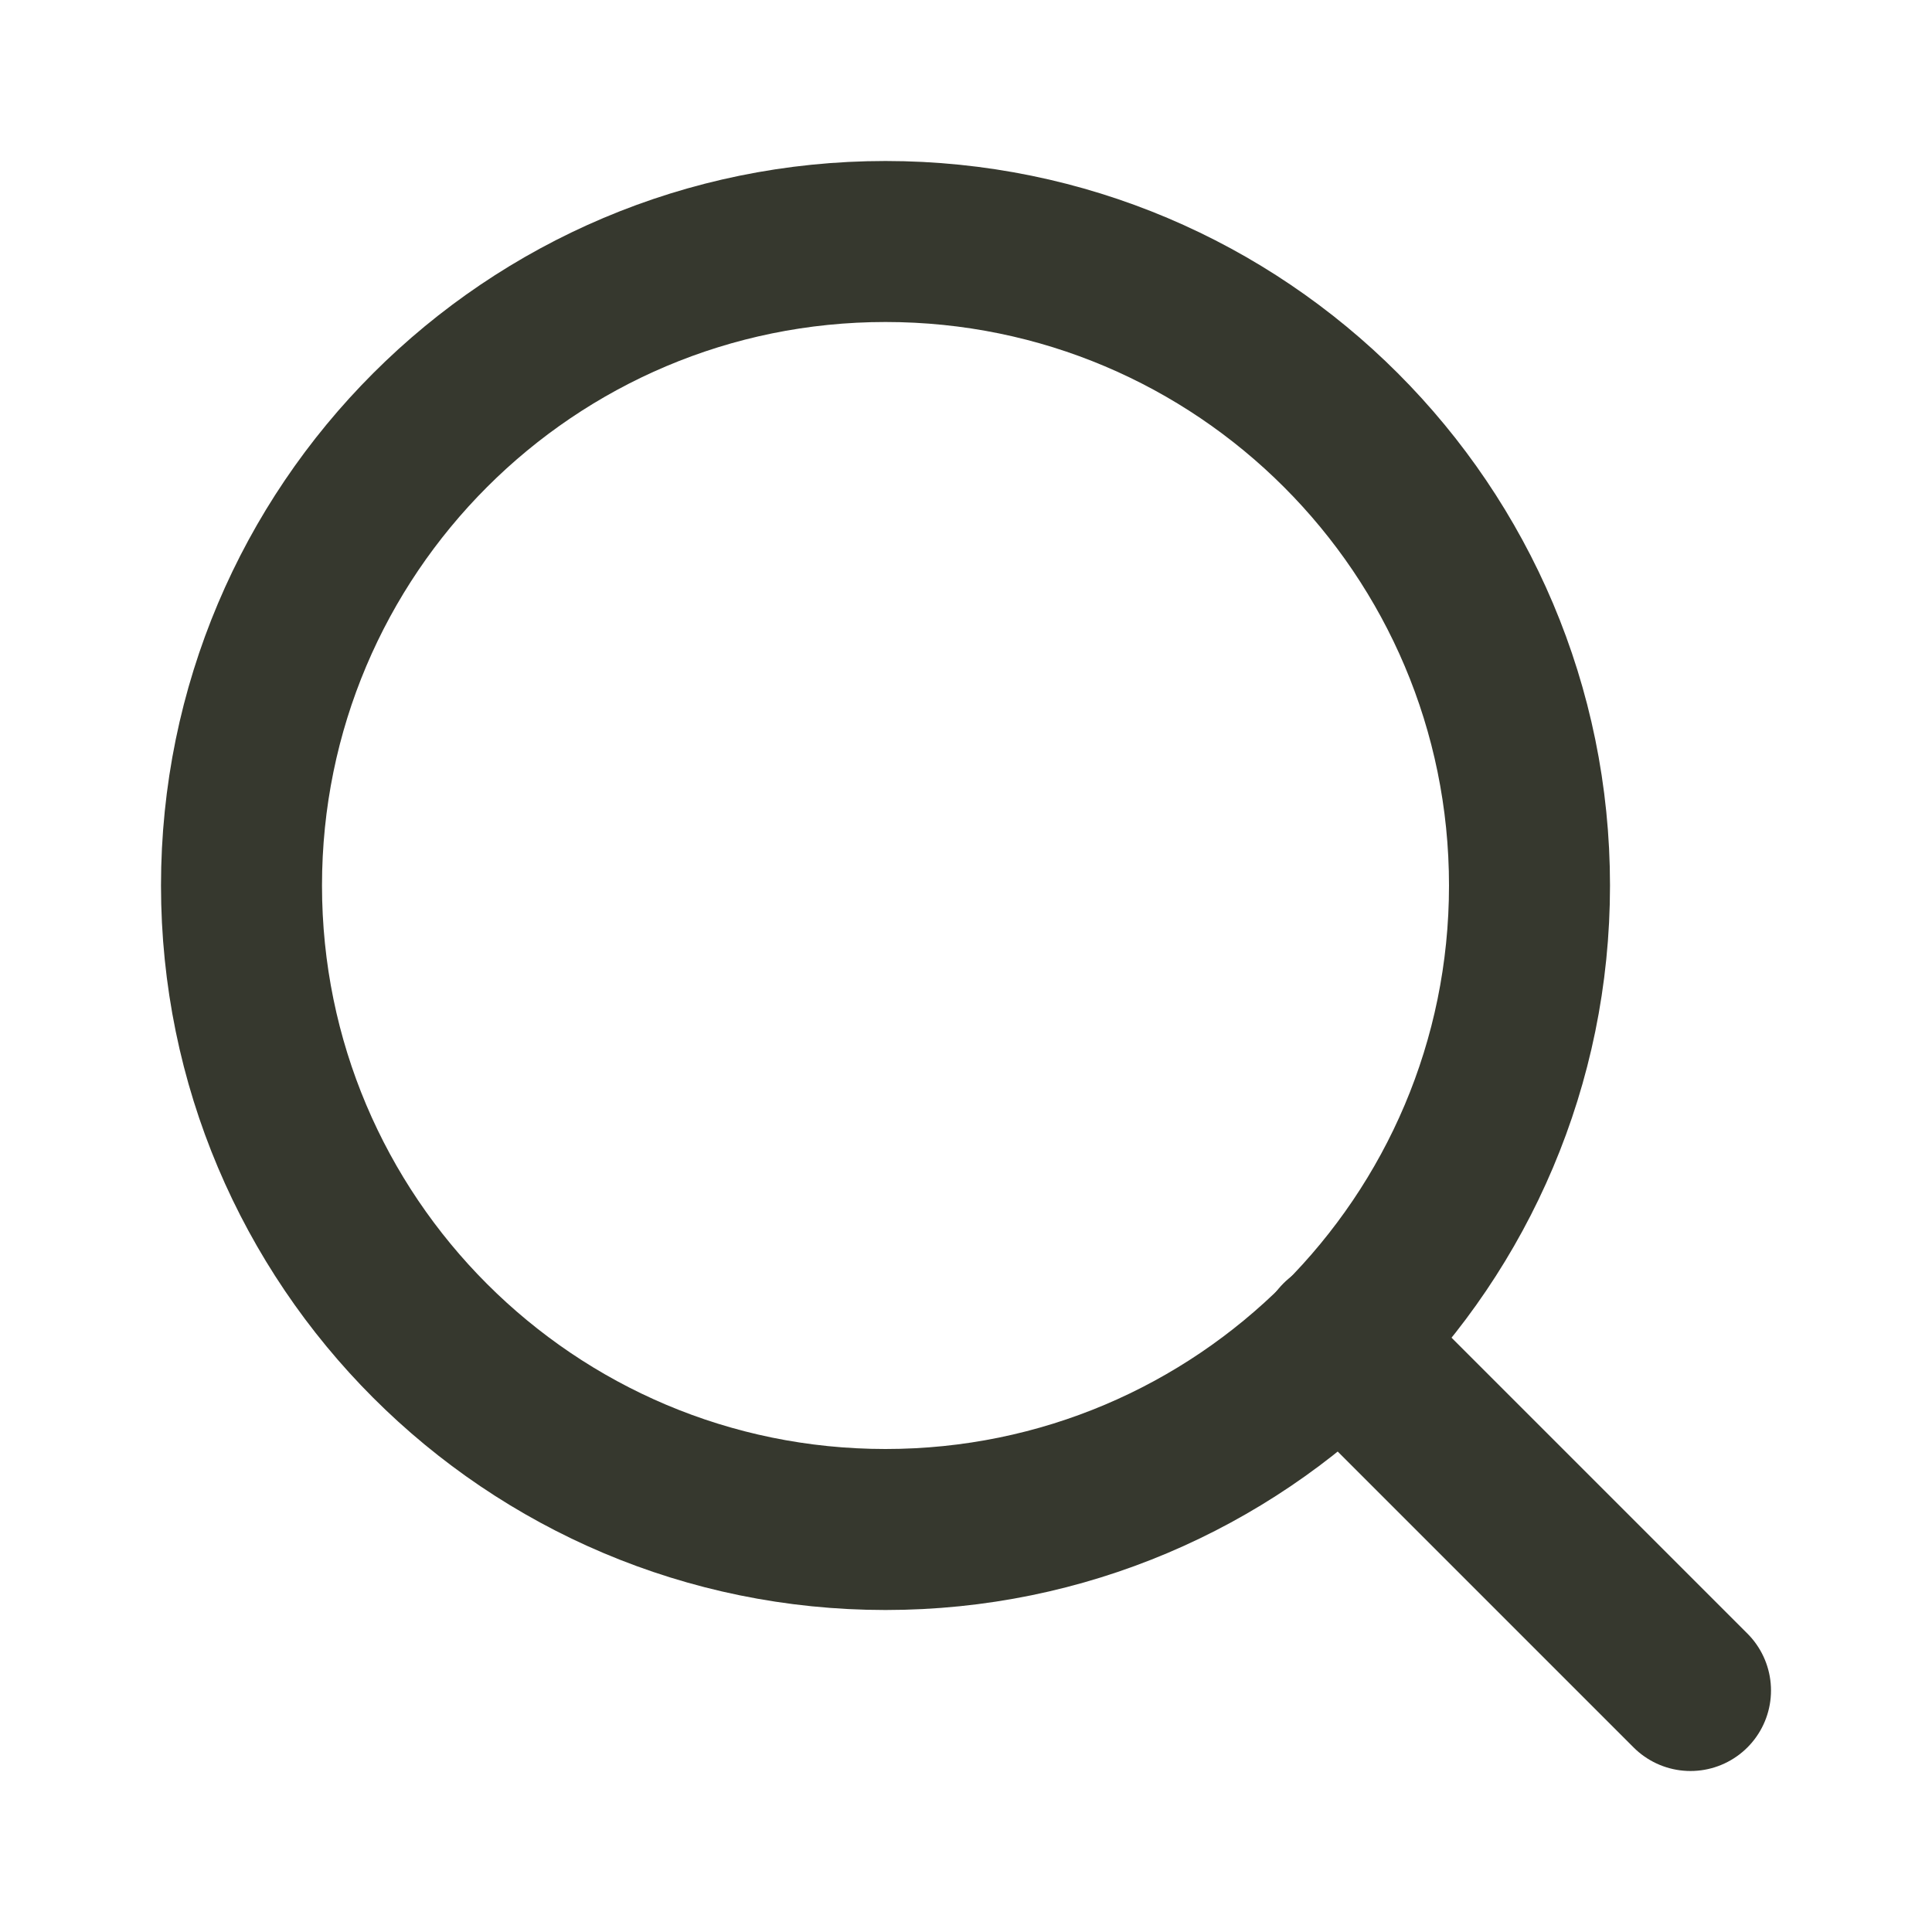
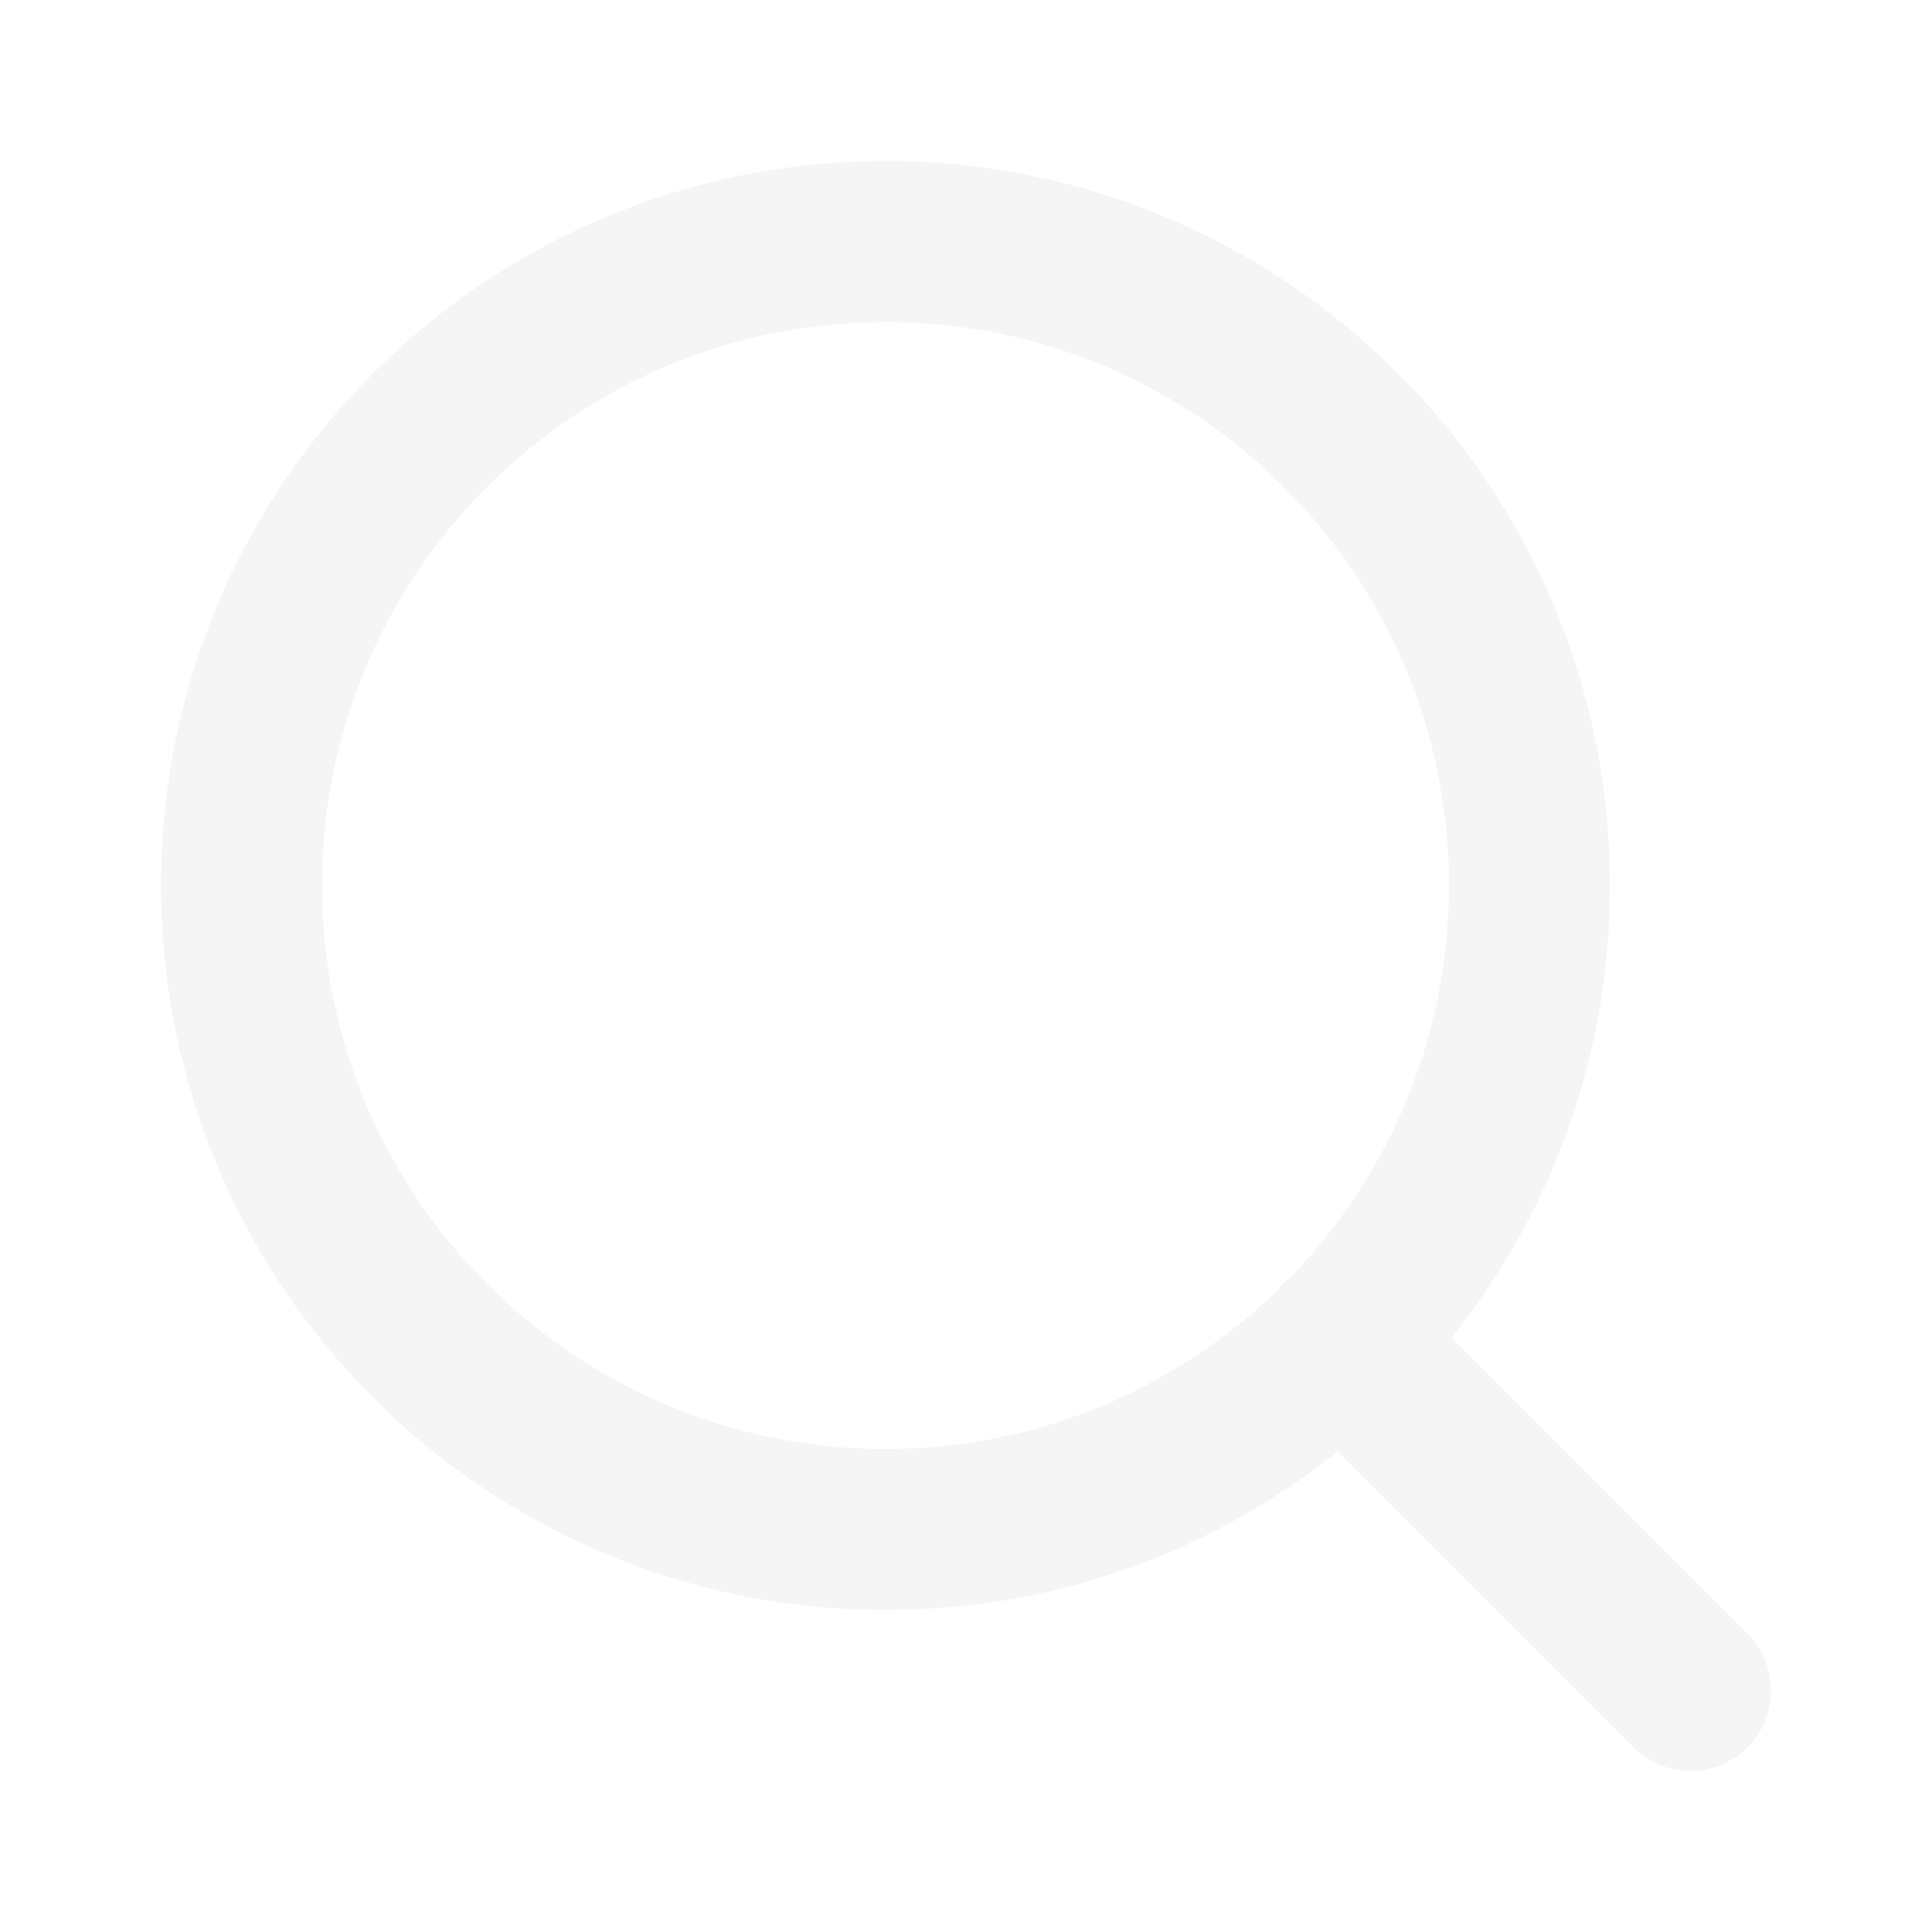
- <svg xmlns="http://www.w3.org/2000/svg" width="24px" height="24px" viewBox="0 0 24 24" fill="none" stroke="#36382e" stroke-width="2" stroke-linecap="round" stroke-linejoin="round" class="feather feather-search">
+ <svg xmlns="http://www.w3.org/2000/svg" width="22px" height="22px" viewBox="0 0 24 24" fill="none" stroke="whitesmoke" stroke-width="2" stroke-linecap="round" stroke-linejoin="round" class="feather feather-search">
  <circle cx="11" cy="11" r="8" />
  <line x1="21" y1="21" x2="16.65" y2="16.65" />
</svg>
